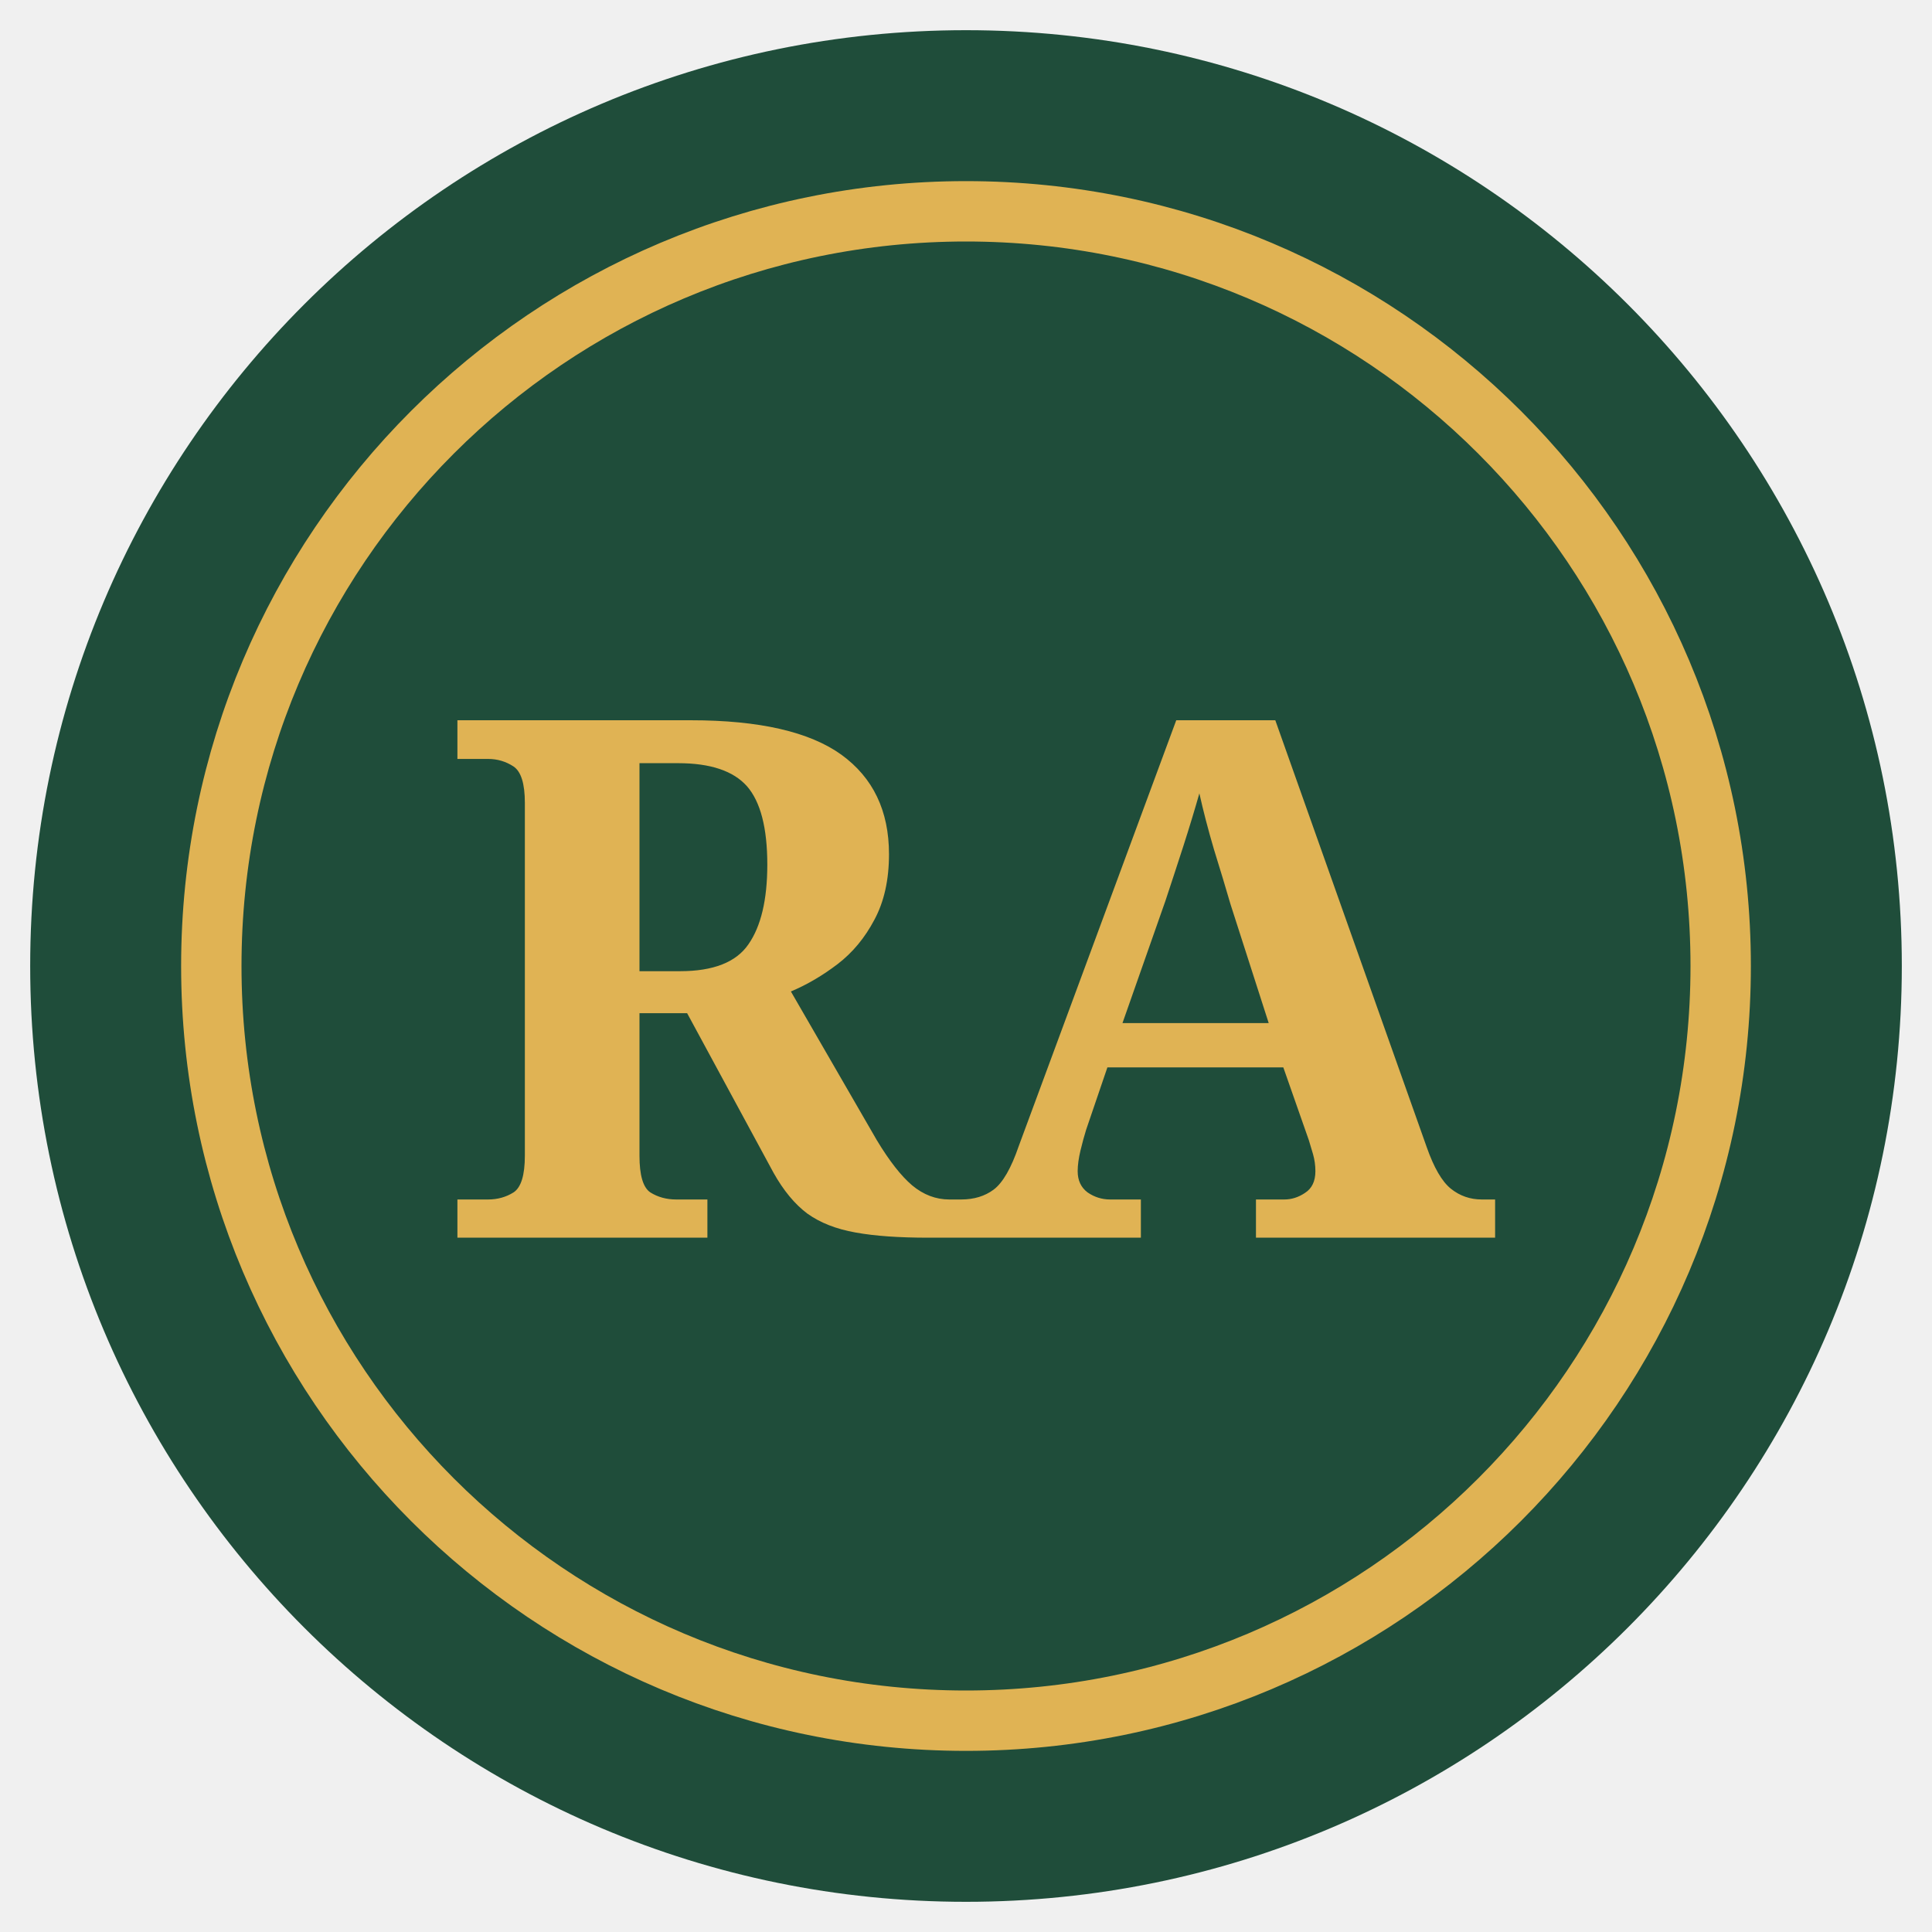
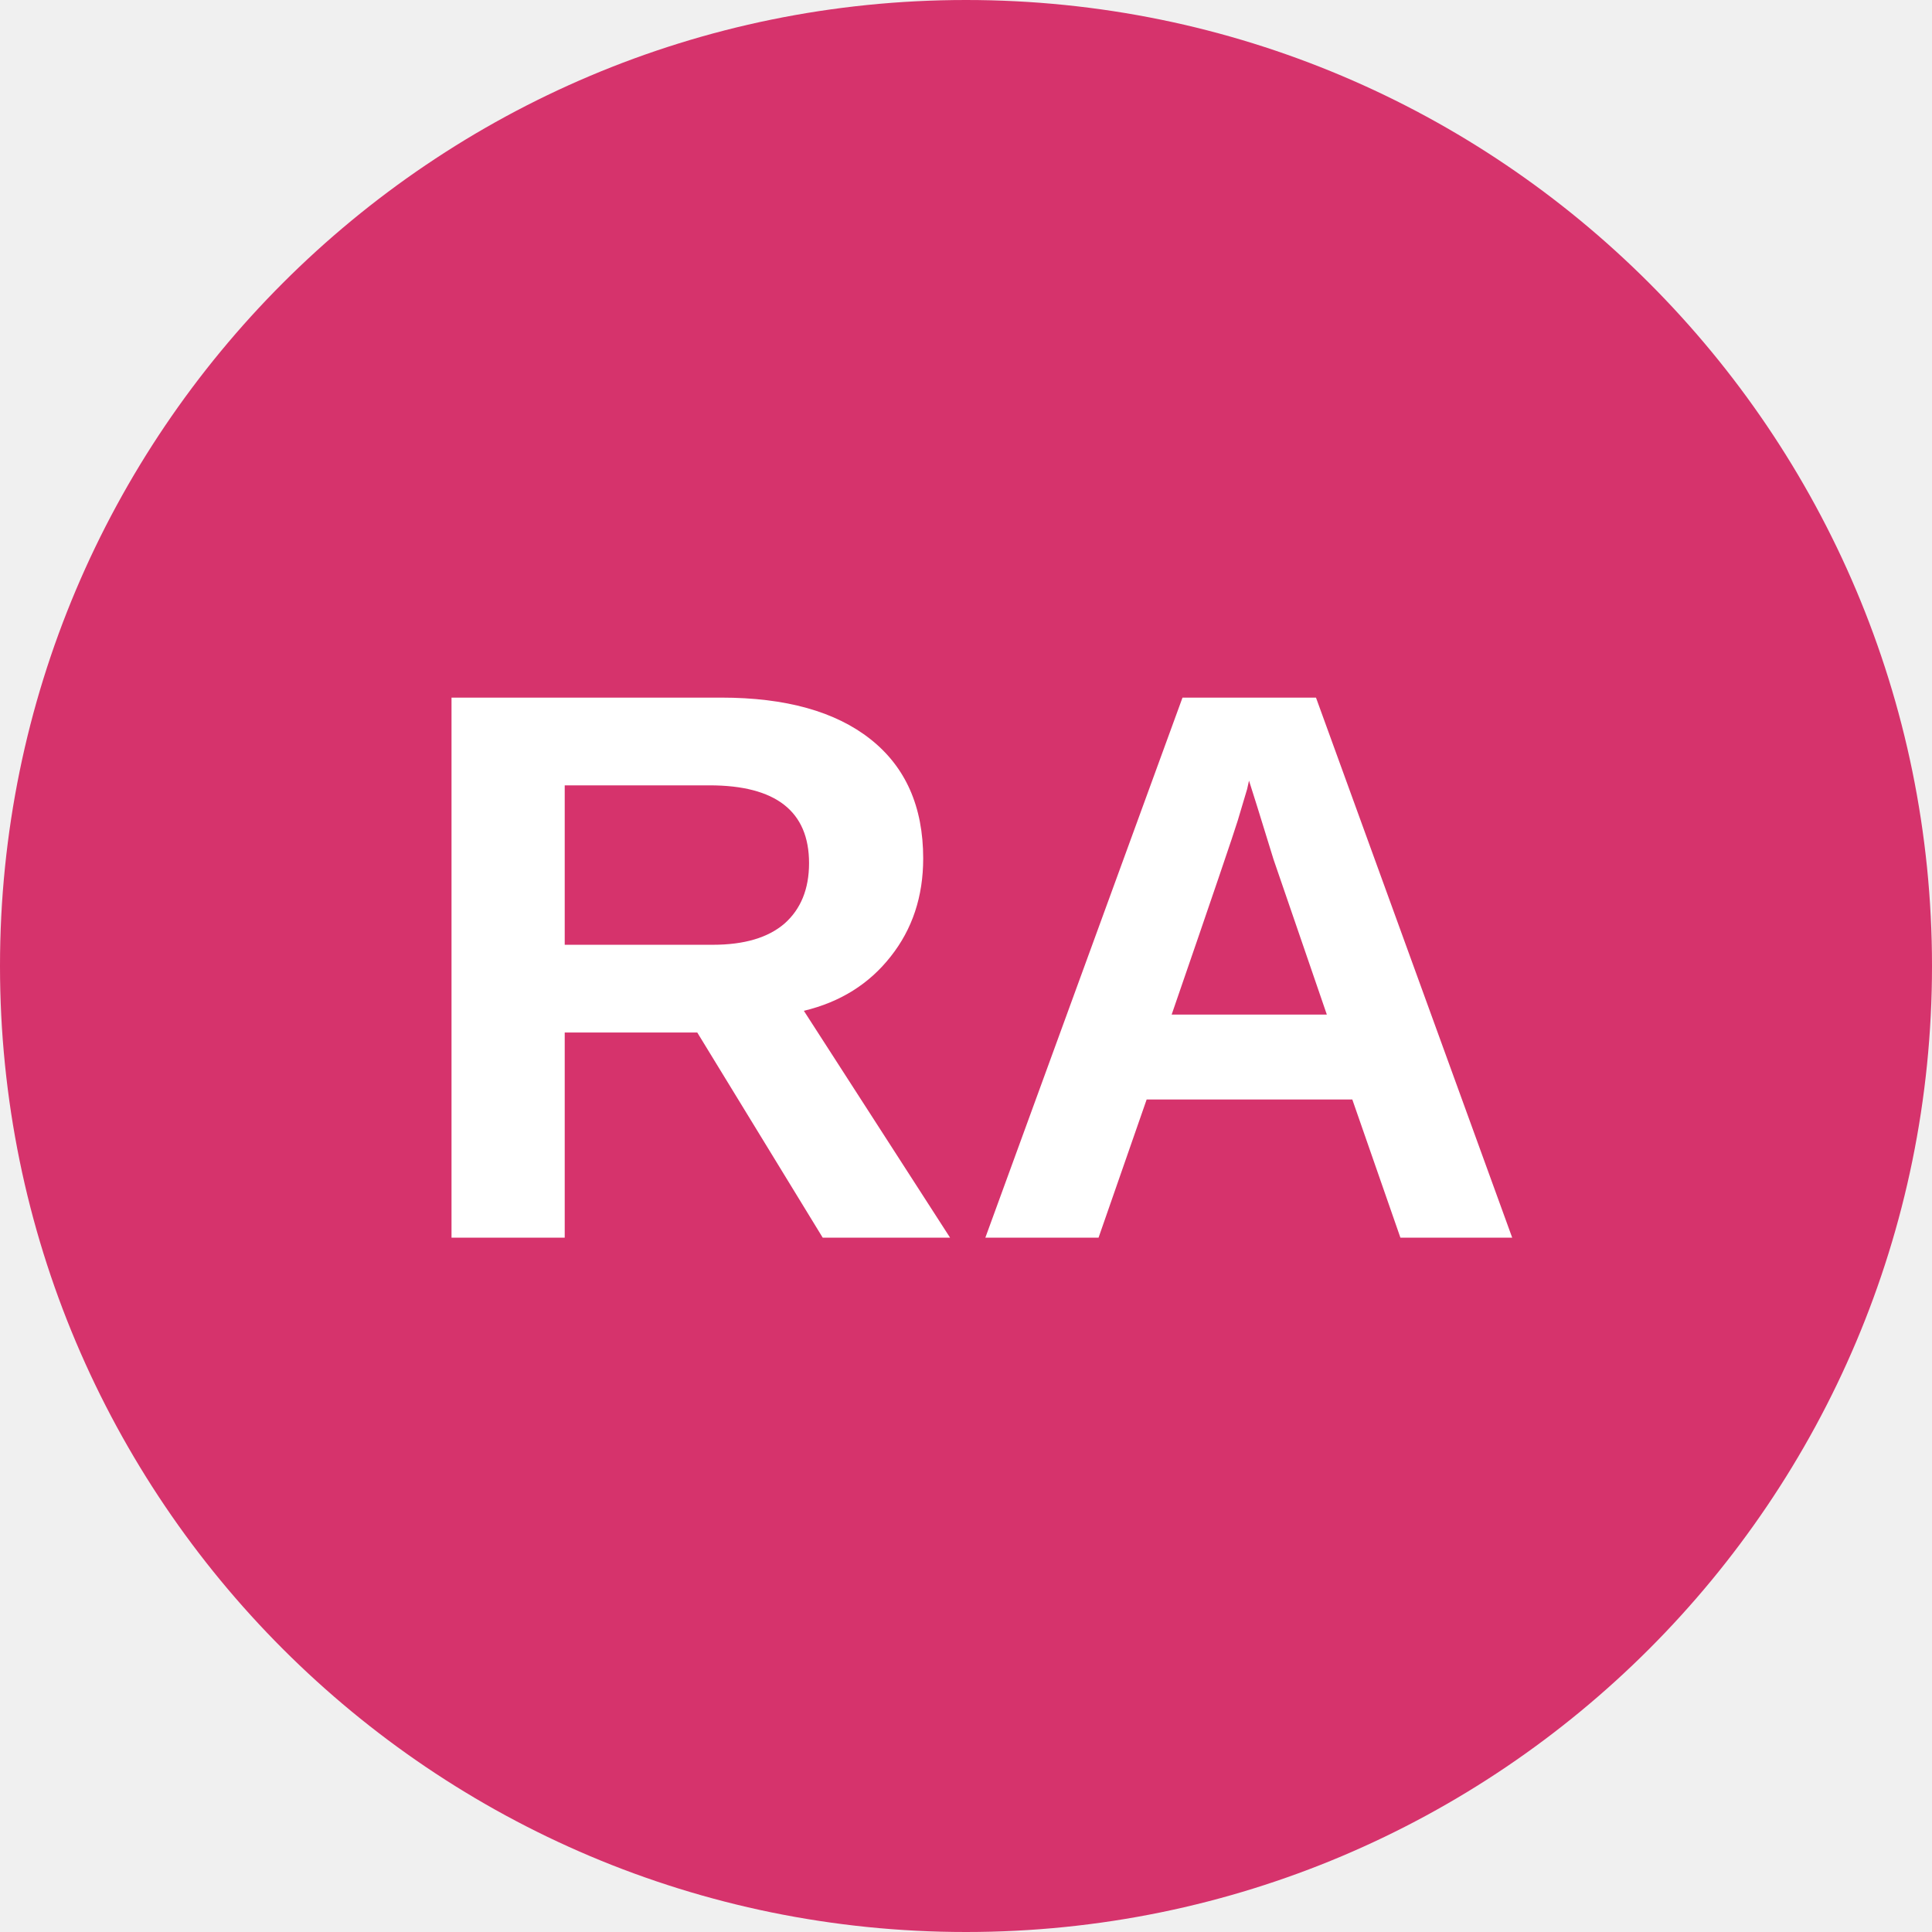
<svg xmlns="http://www.w3.org/2000/svg" viewBox="0 0 64 64">
-   <circle cx="32" cy="32" r="31" fill="#1f4d3a" />
-   <circle cx="32" cy="32" r="25" fill="none" stroke="#e0b354" stroke-width="2" />
-   <text x="32" y="41" text-anchor="middle" font-family="Georgia, serif" font-size="24" font-weight="600" fill="#e0b354">RA</text>
+   <circle cx="32" cy="32" r="32" fill="#d6336c" />
+   <text x="32" y="41" text-anchor="middle" font-family="Arial, sans-serif" font-size="26" font-weight="700" fill="#ffffff">RA</text>
</svg>
